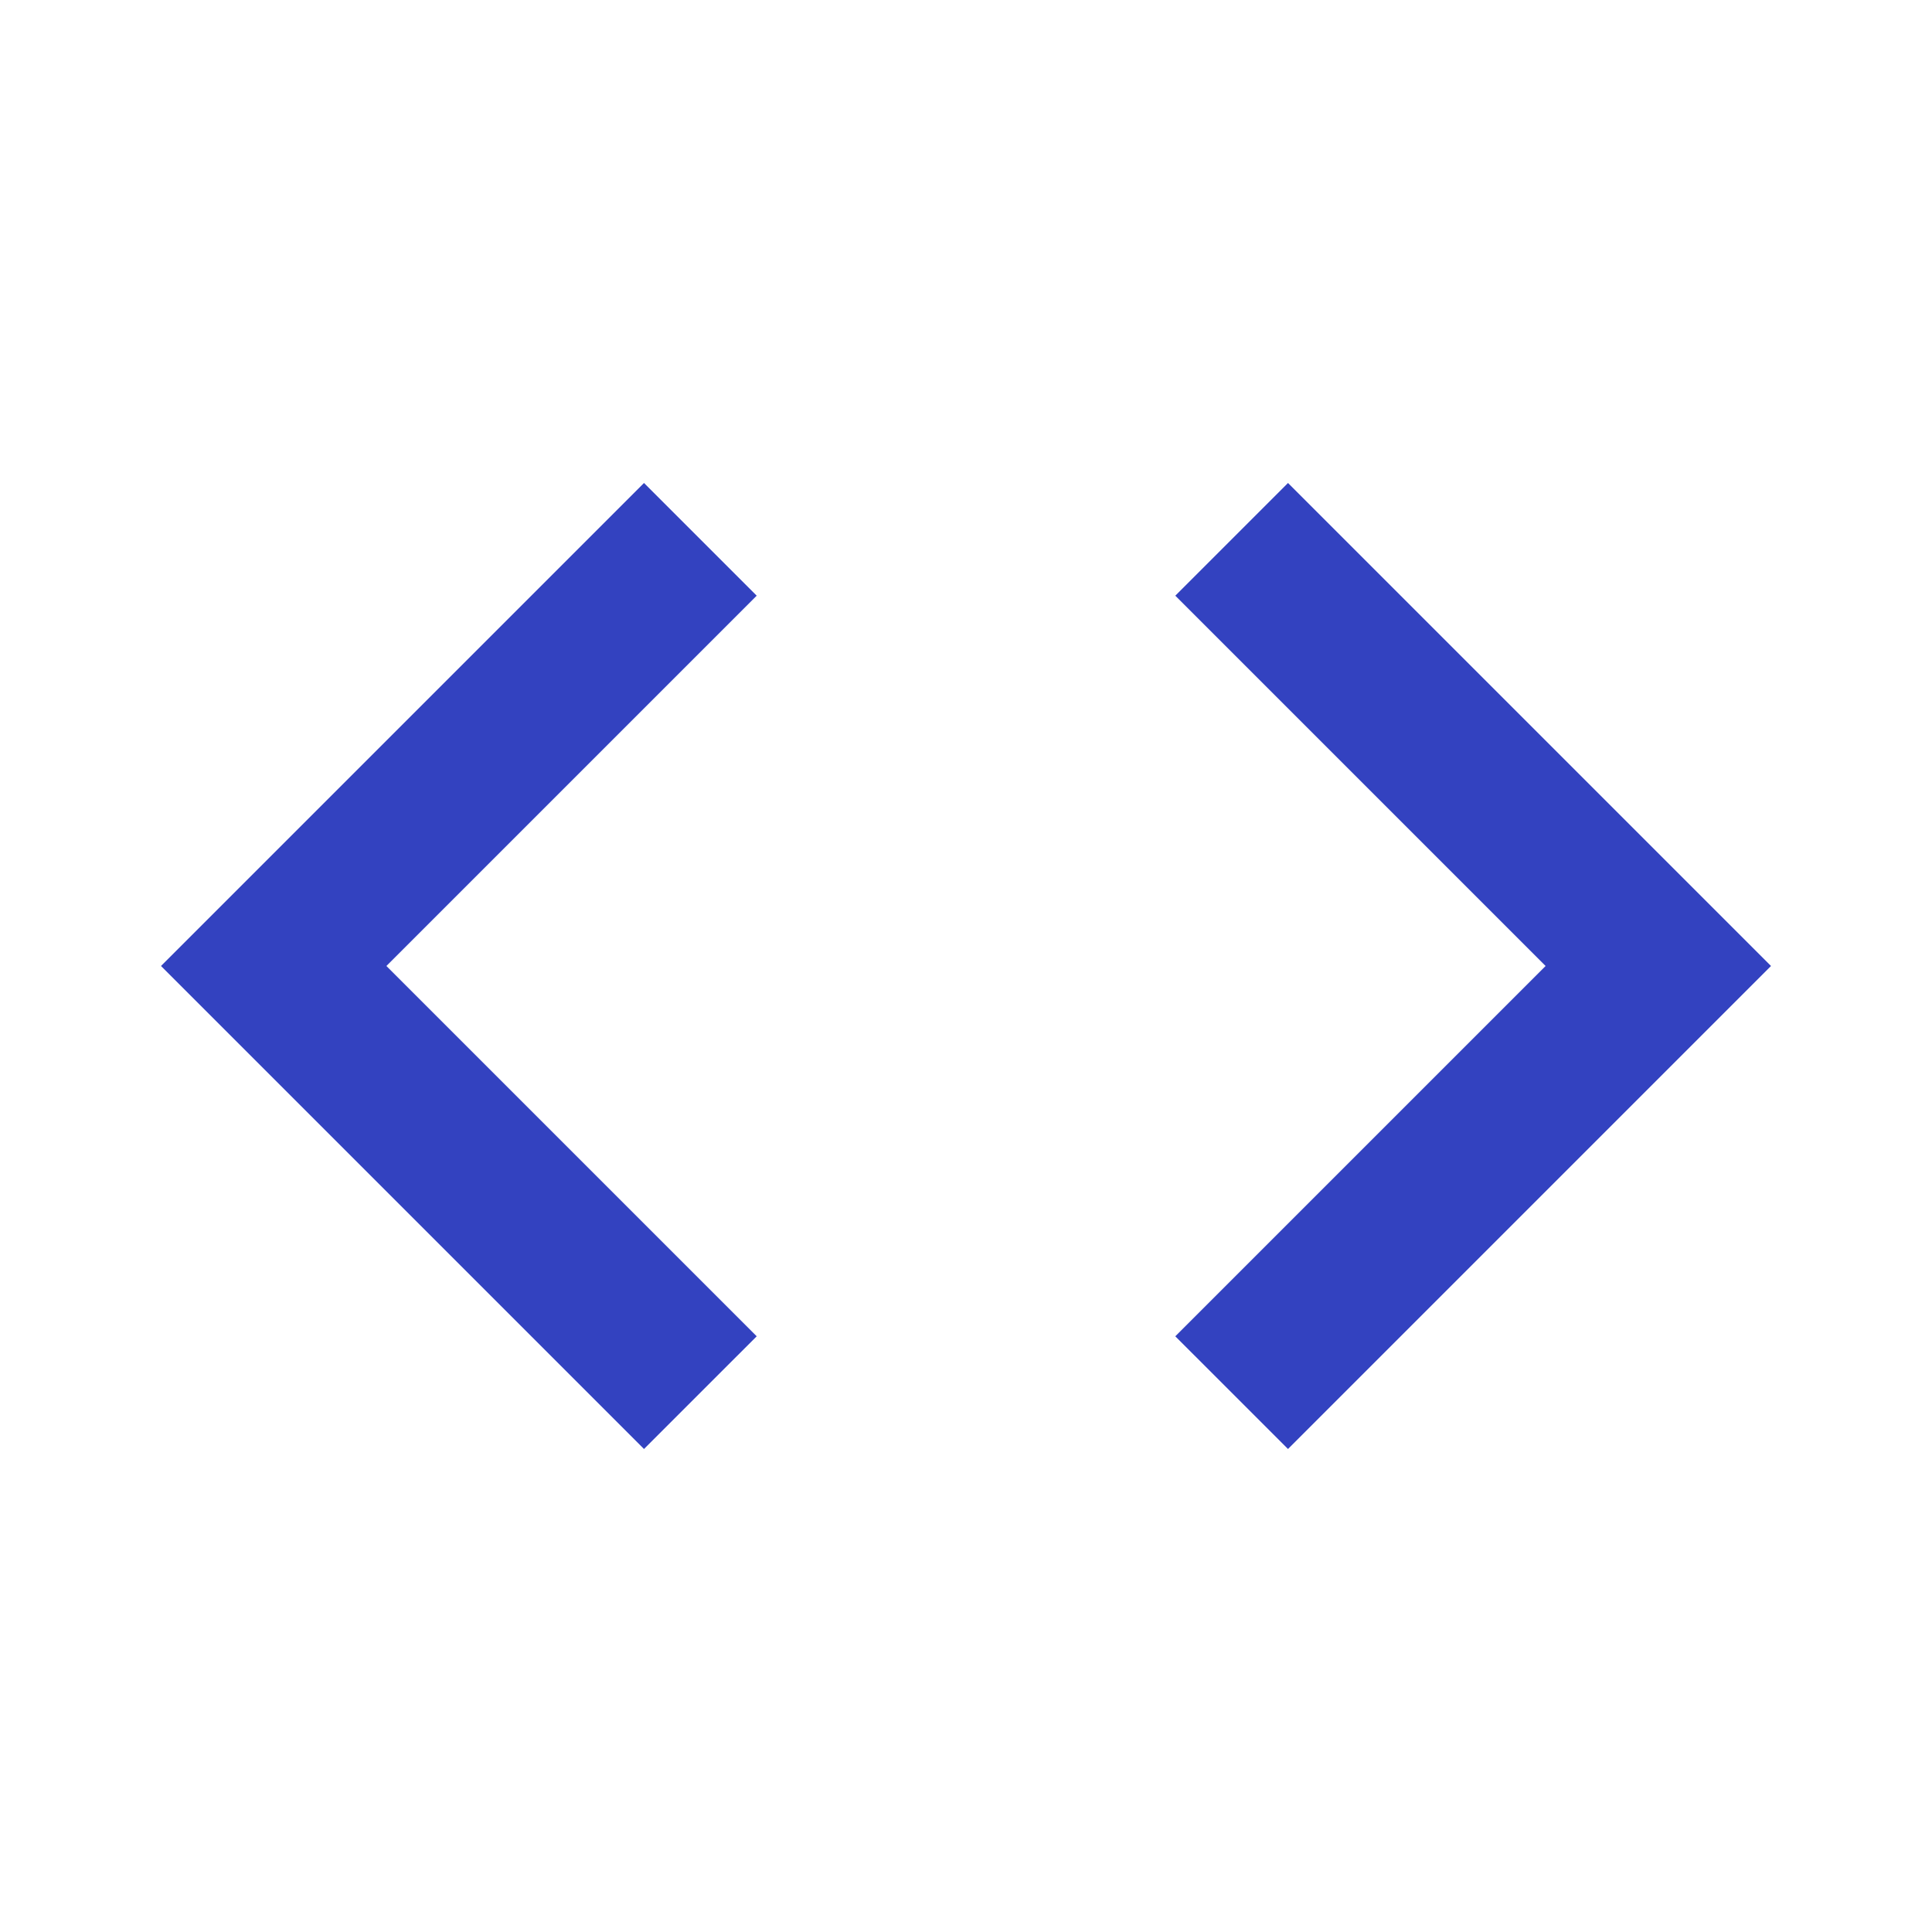
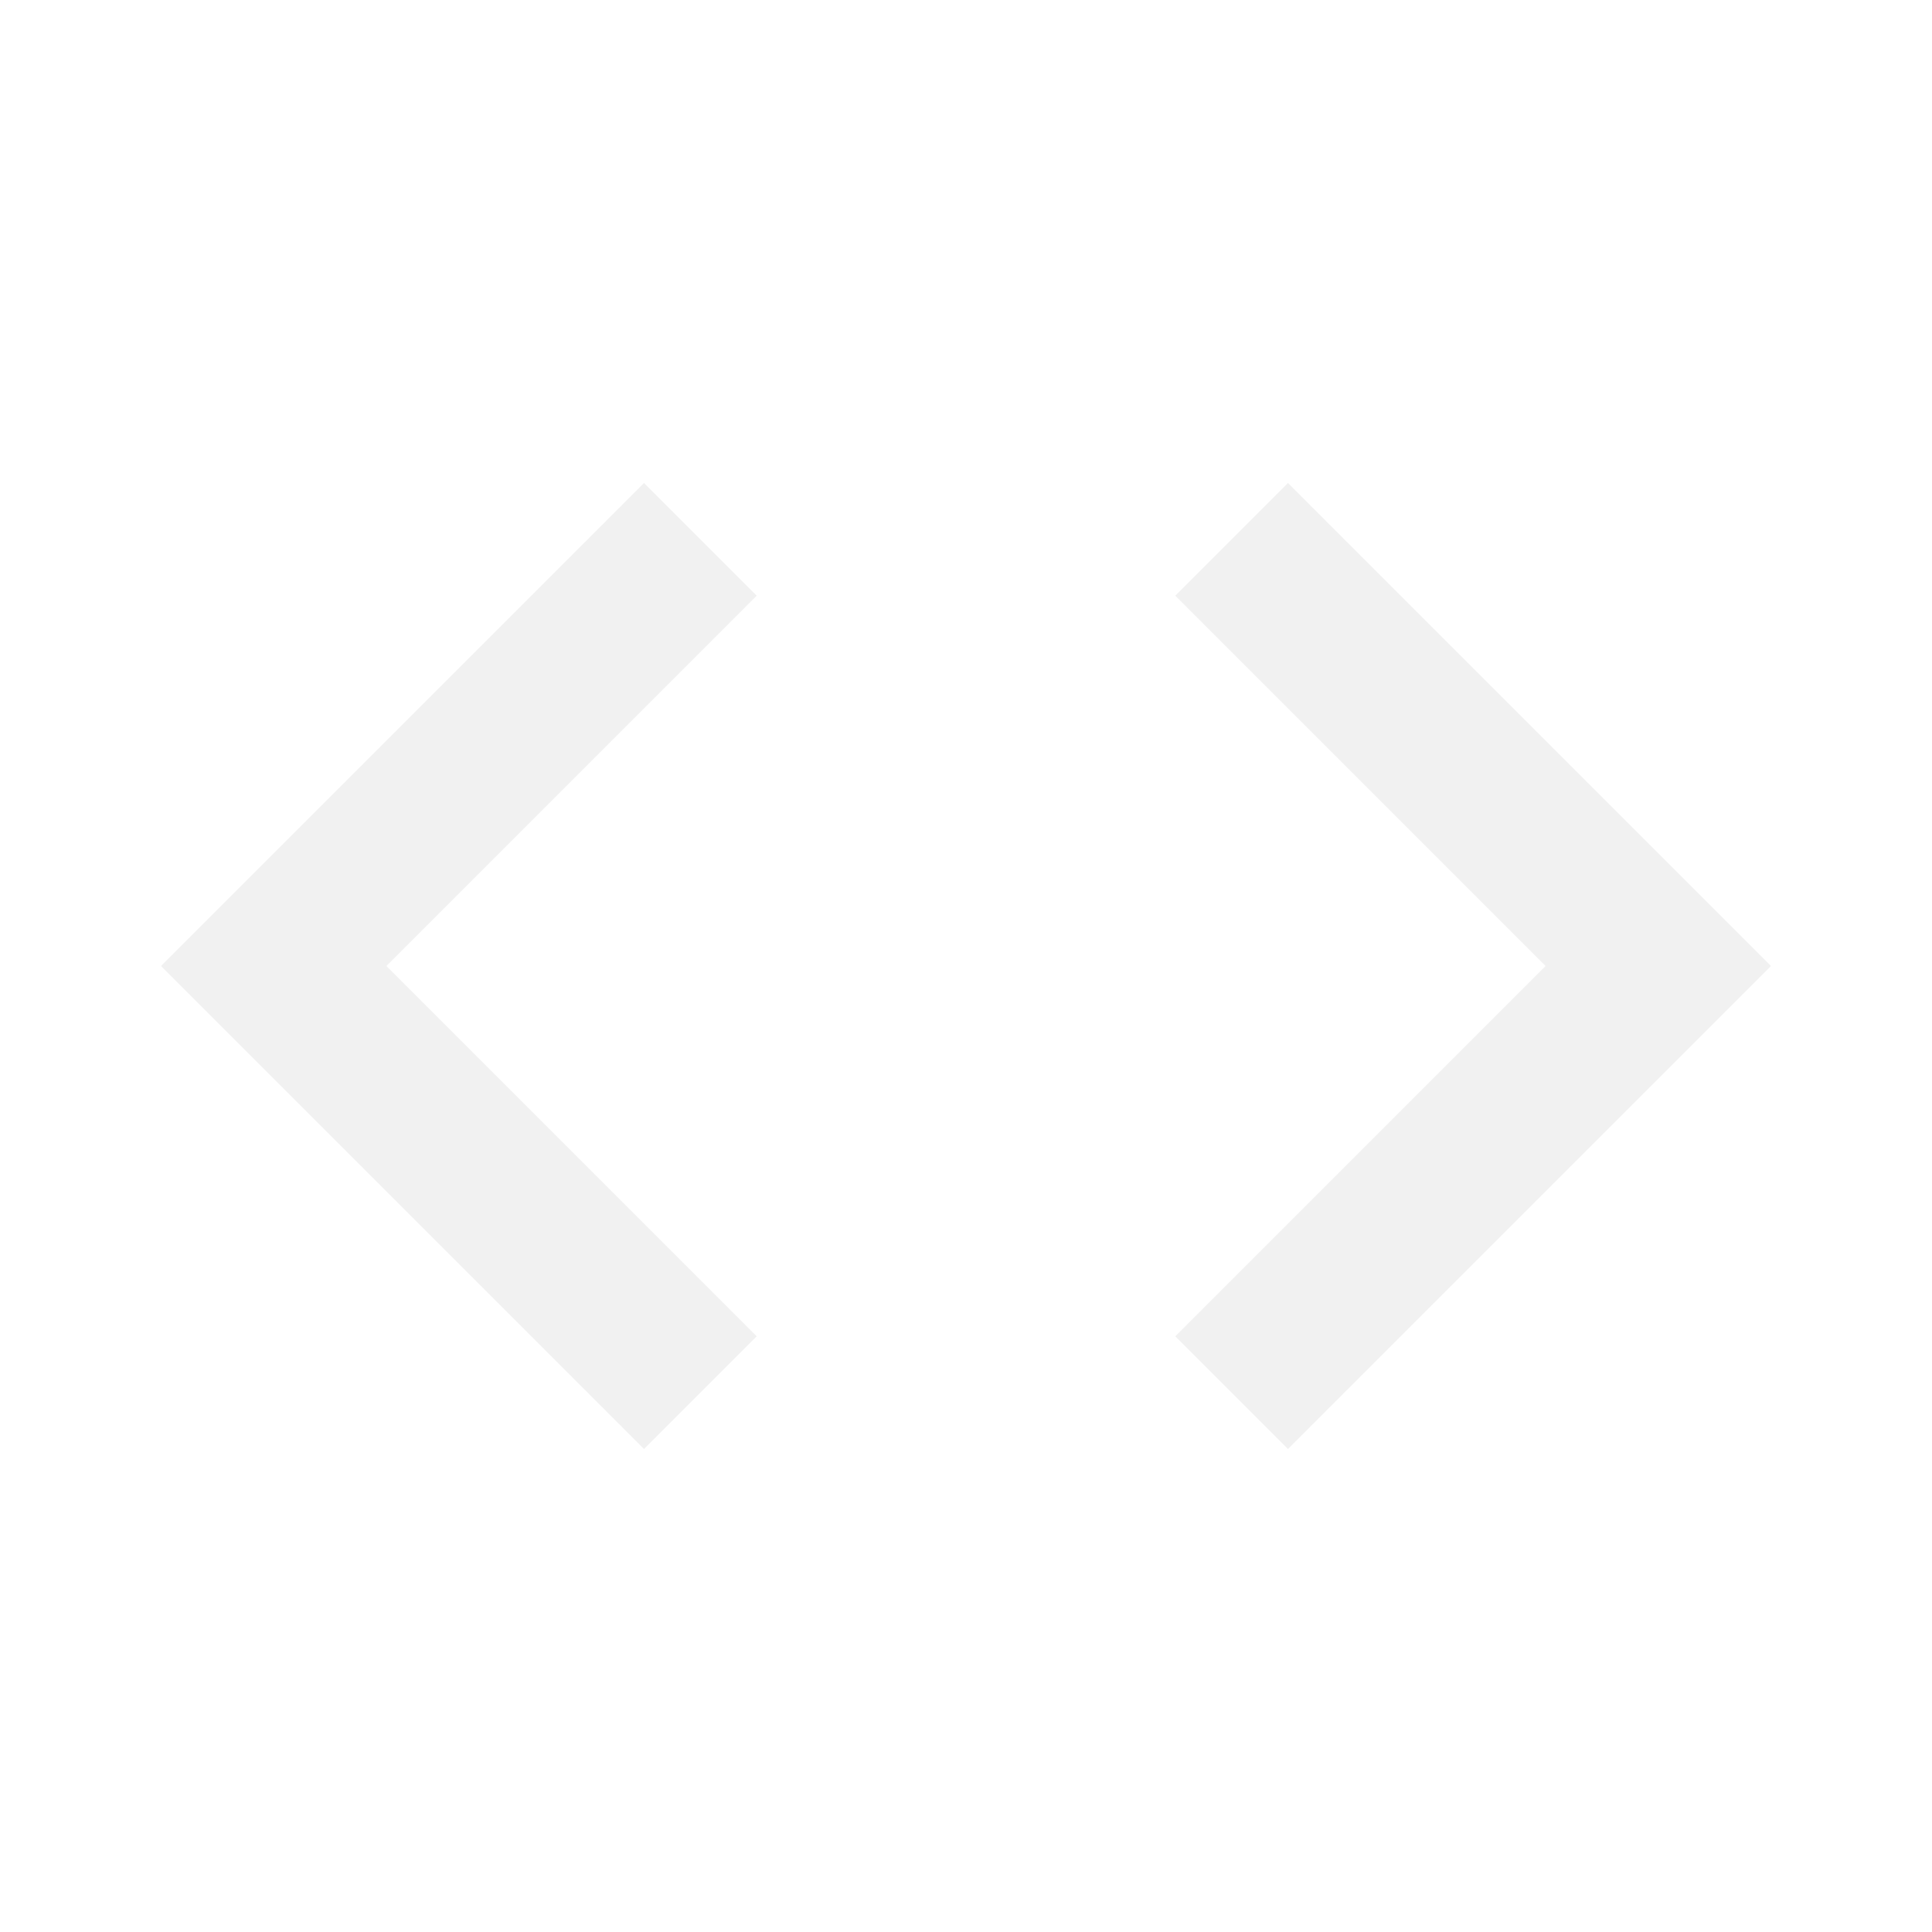
<svg xmlns="http://www.w3.org/2000/svg" width="24" height="24" viewBox="0 0 24 24">
  <path fill="none" d="M0 0h24v24H0V0z" />
-   <path fill="#3342c0" d="M9.4 16.6L4.8 12l4.6-4.6L8 6l-6 6 6 6 1.4-1.4zm5.2 0l4.6-4.6-4.6-4.6L16 6l6 6-6 6-1.4-1.4z" />
+   <path fill="#f1f1f1" d="M9.4 16.6L4.8 12l4.6-4.6L8 6l-6 6 6 6 1.4-1.4zm5.2 0l4.6-4.6-4.6-4.6L16 6l6 6-6 6-1.4-1.4z" />
</svg>
